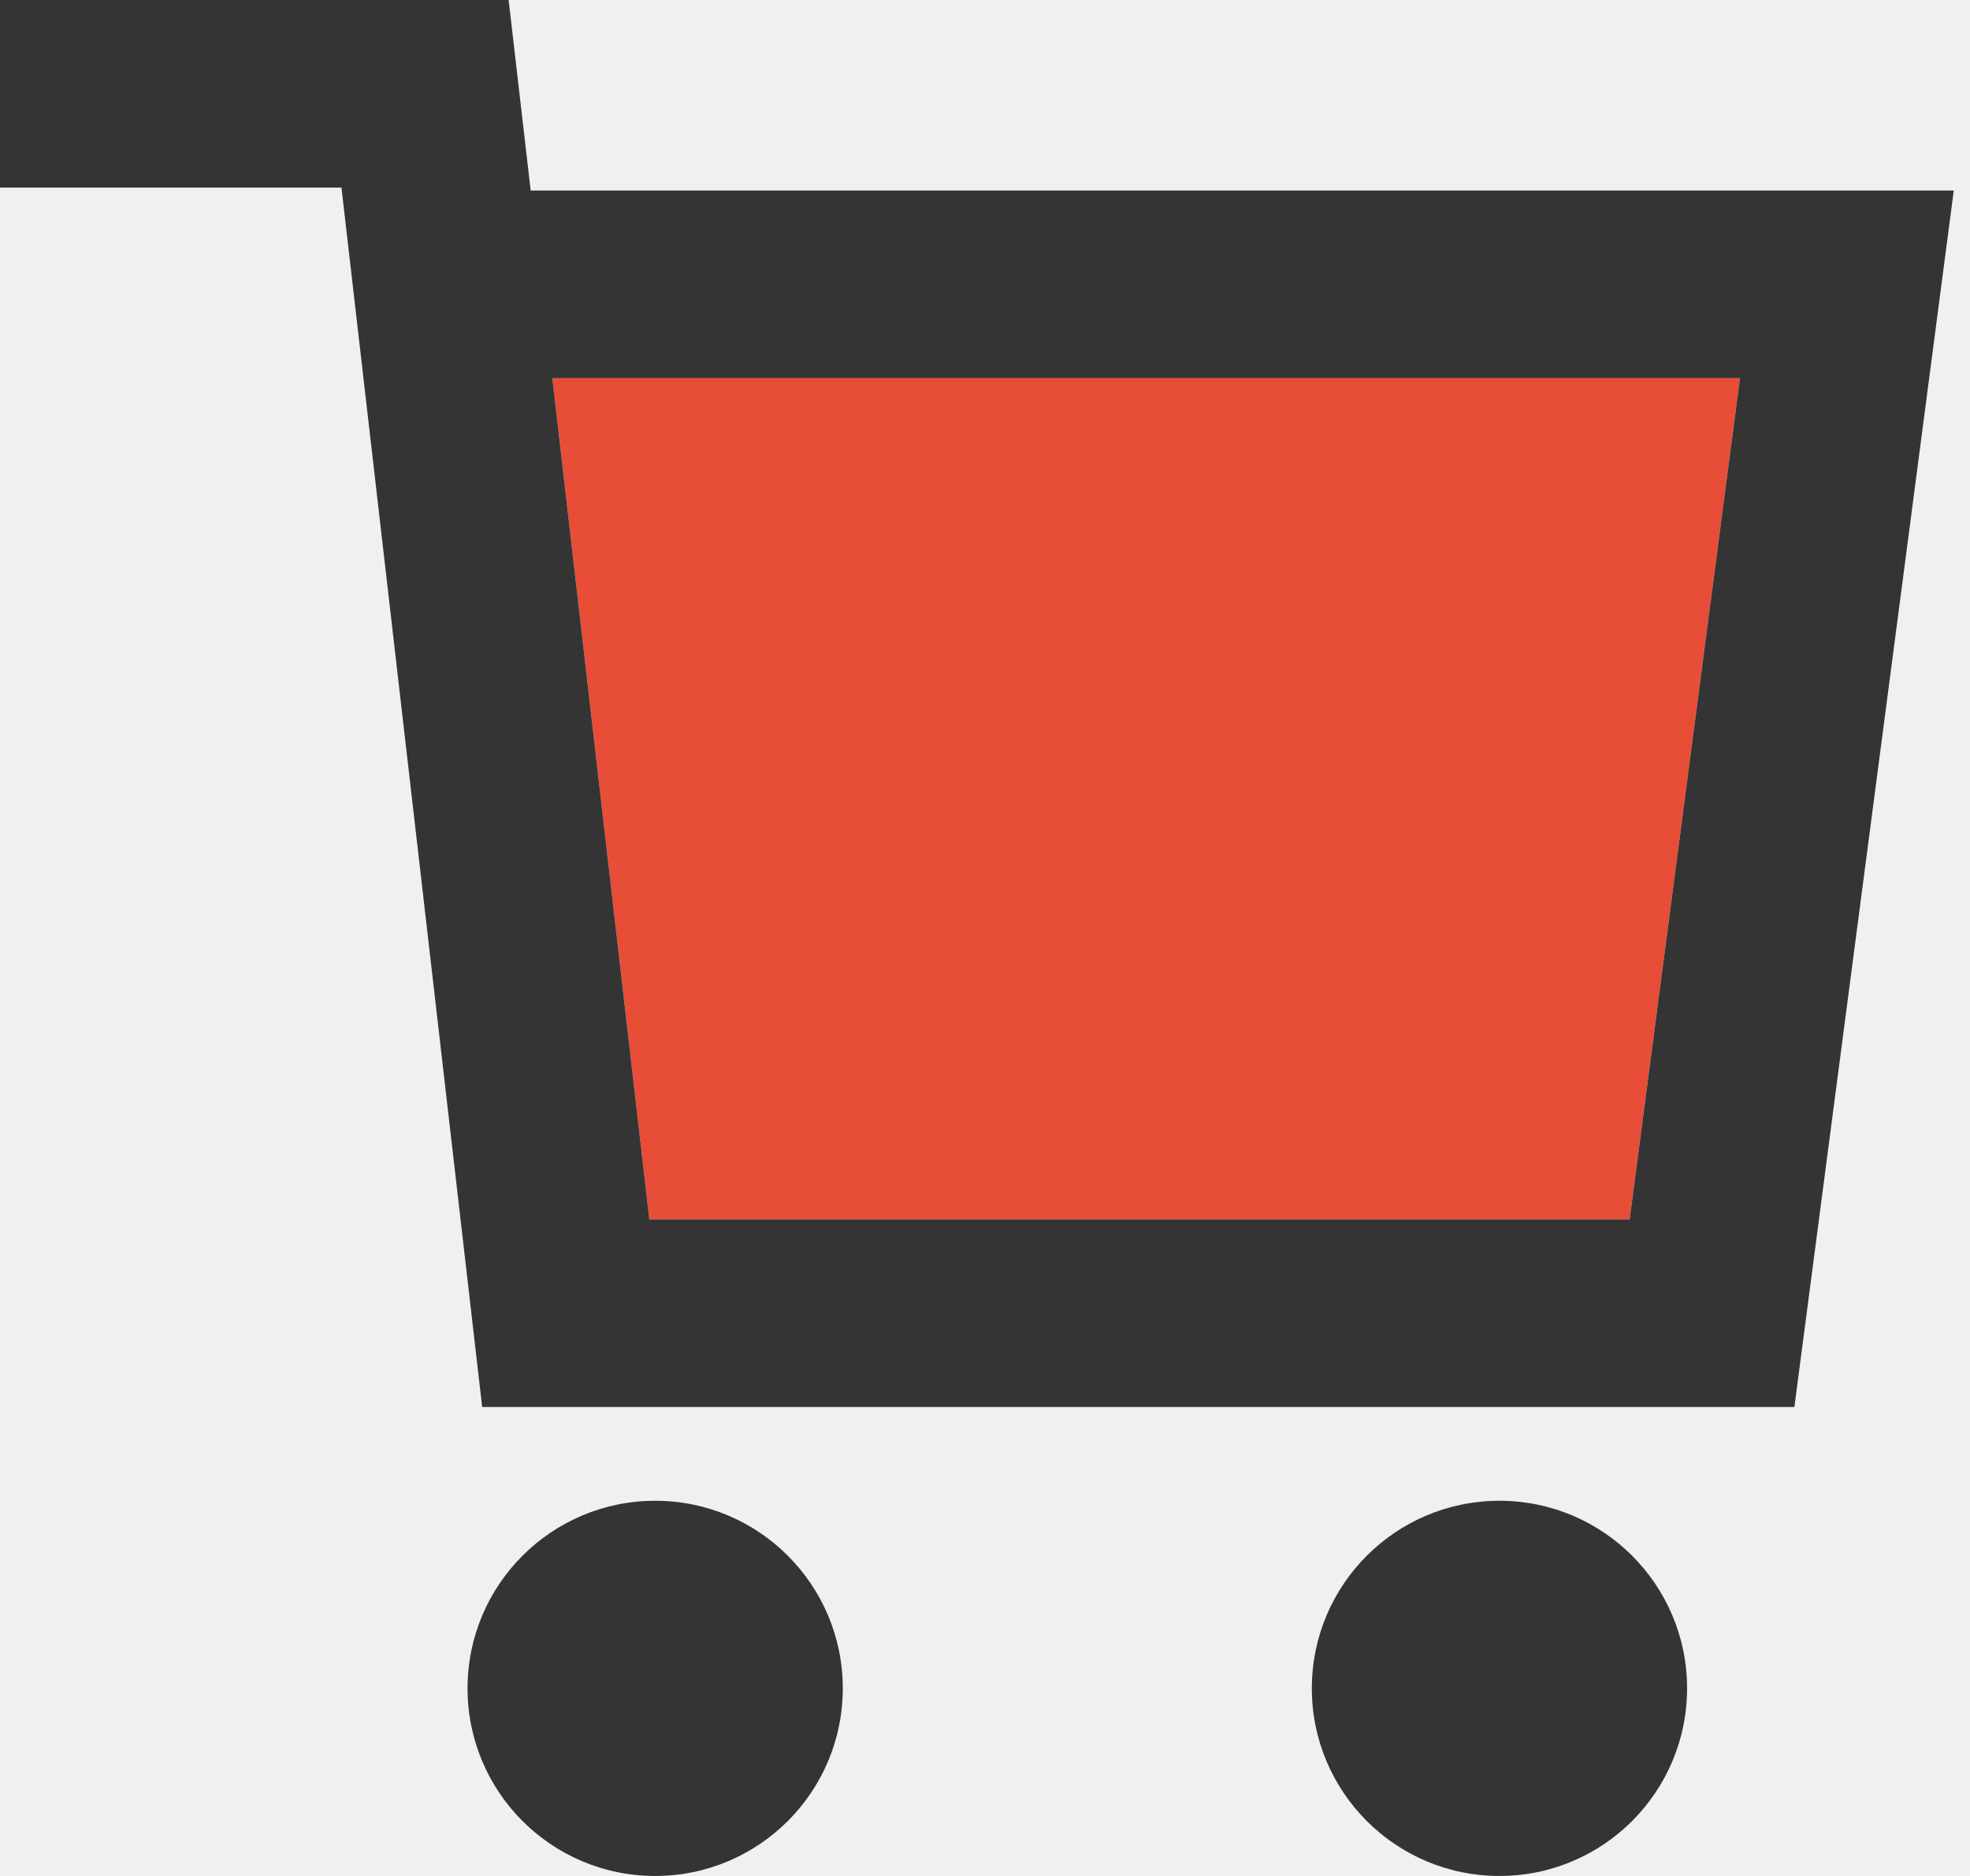
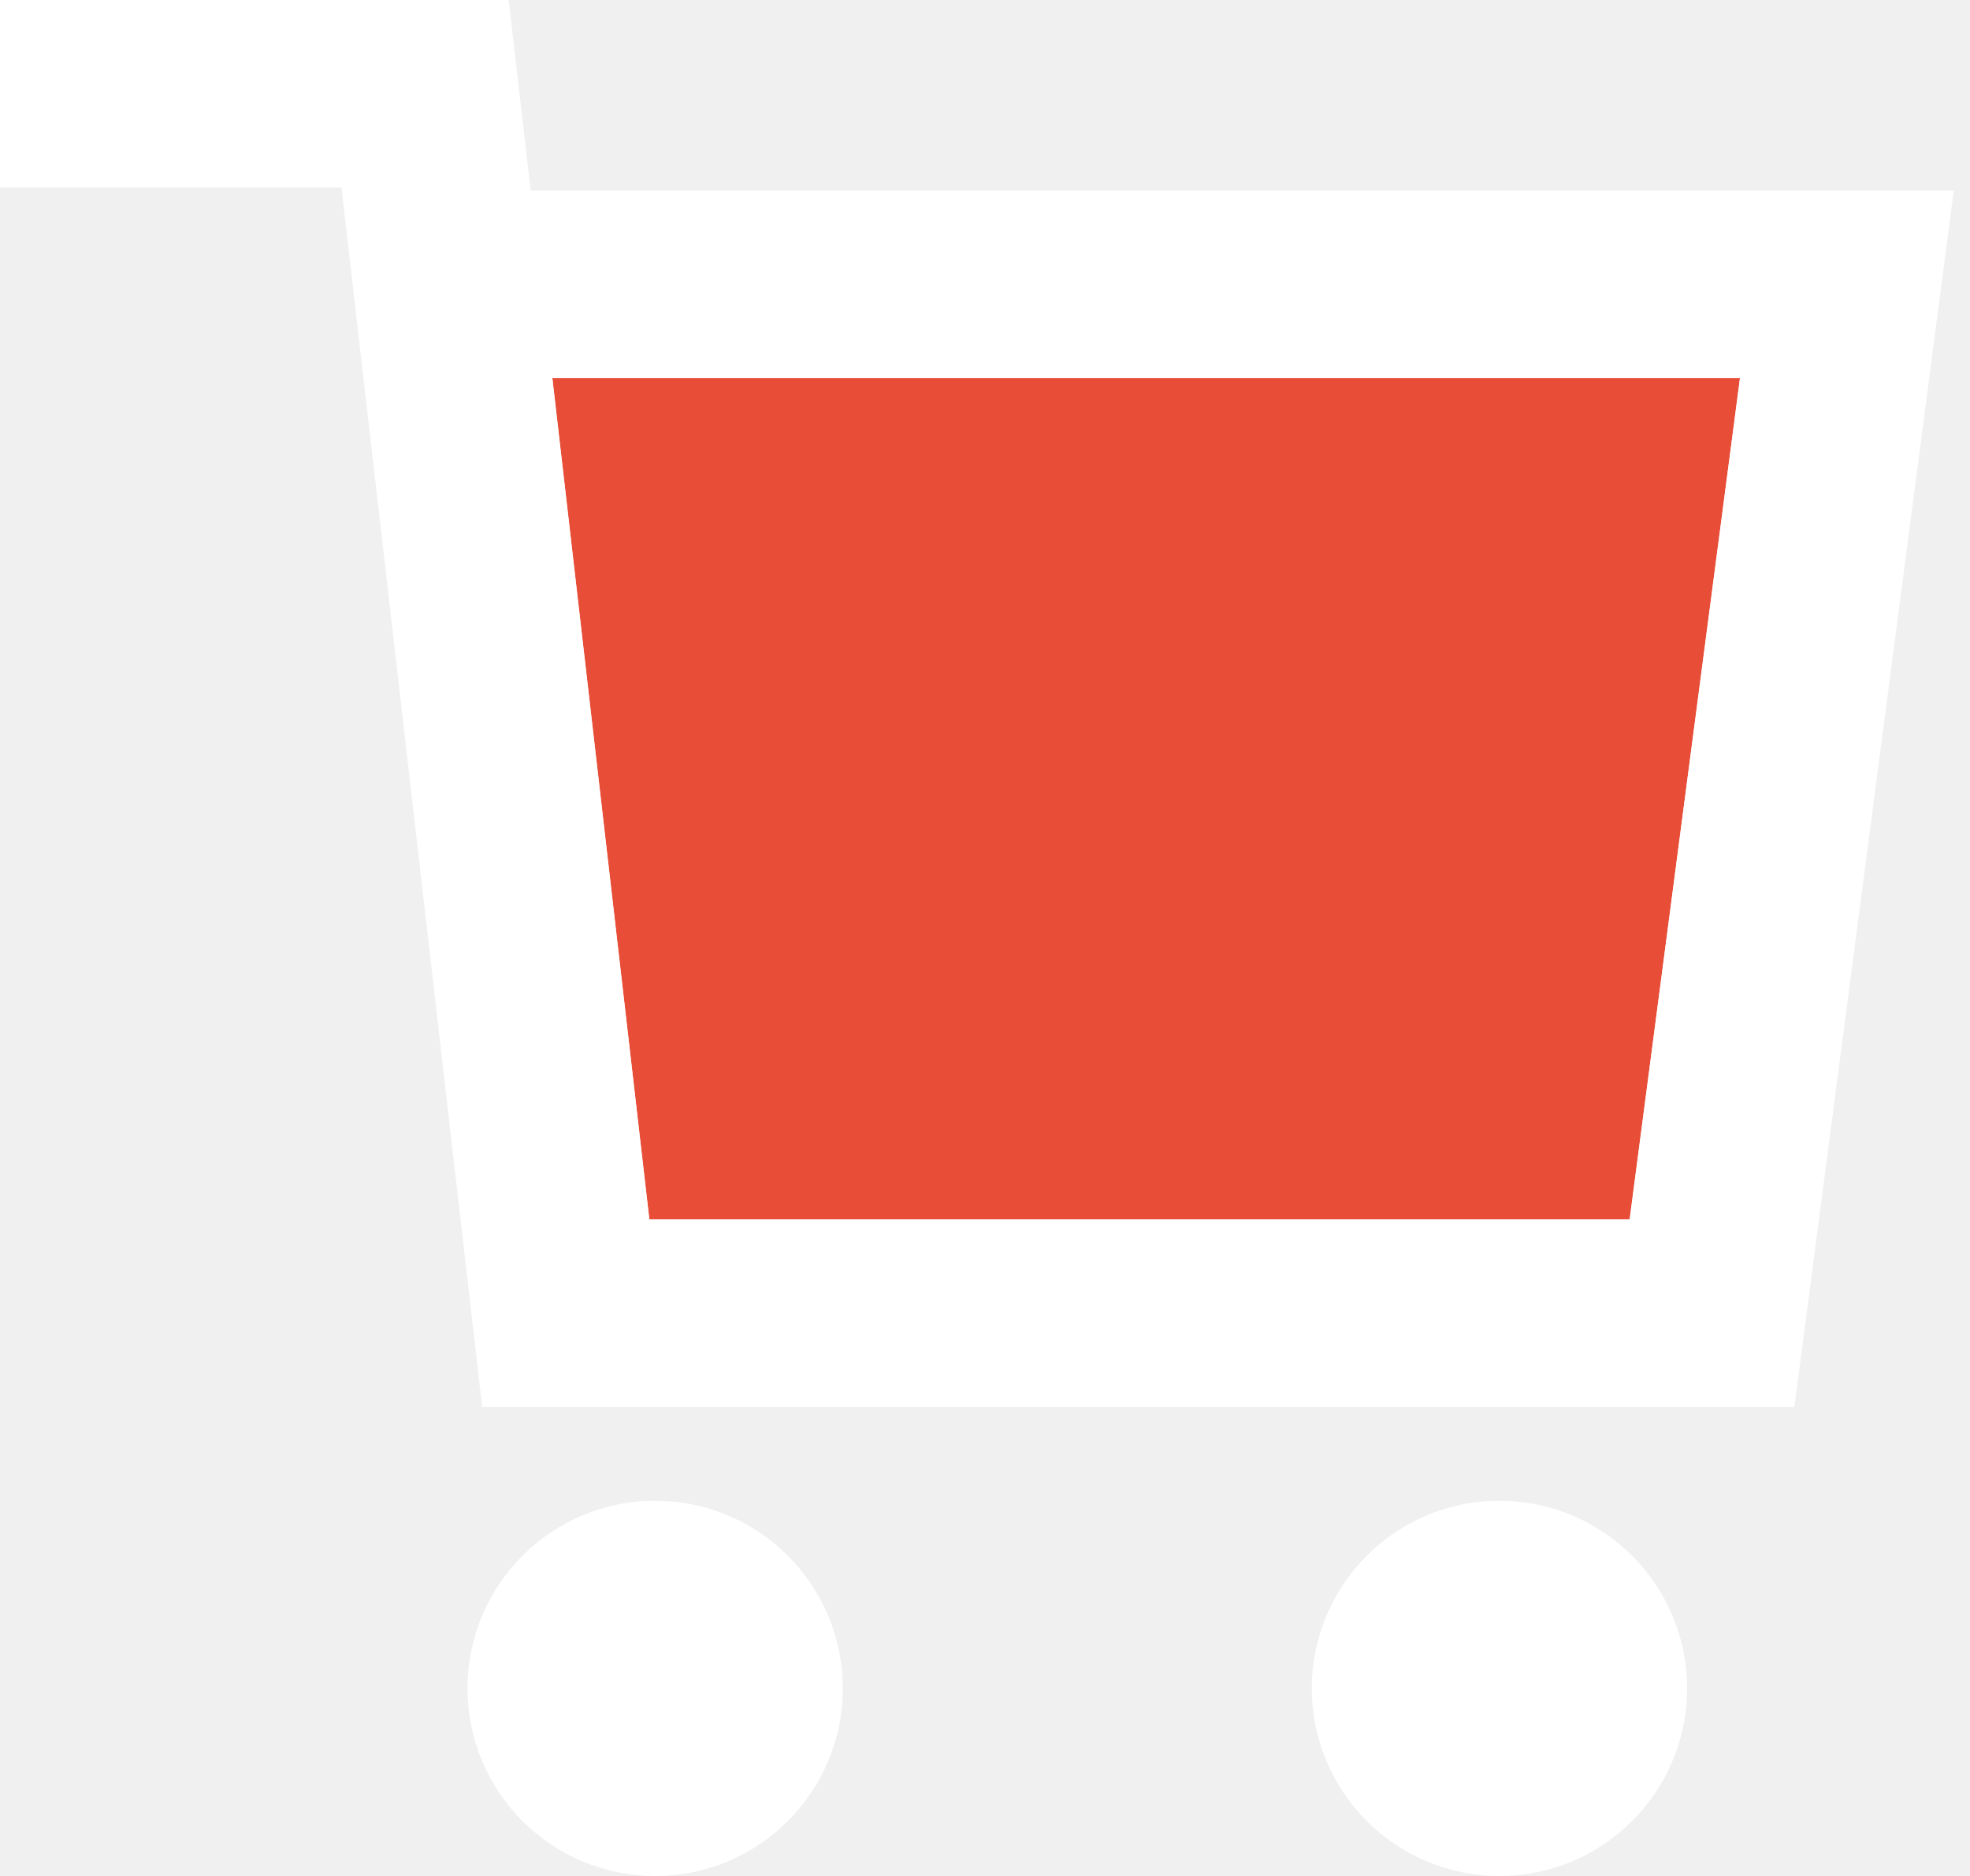
<svg xmlns="http://www.w3.org/2000/svg" id="Layer_1" width="21" height="20">
  <path fill="#E84D37" d="M5.888 4.031L6.922 13h10.45l1.176-8.969z" />
-   <circle cx="6.984" cy="18" r="2" fill="#343434" />
-   <circle cx="15.984" cy="18" r="2" fill="#343434" />
-   <path fill="#343434" d="M5.657 2.031L5.422 0H0v2h3.64l1.5 13h13.988l1.699-12.969H5.657zM17.372 13H6.922L5.888 4.031h12.66L17.372 13z" />
+   <circle cx="6.984" cy="18" r="2" fill="#FFF" />
+   <circle cx="15.984" cy="18" r="2" fill="#FFF" />
+   <path fill="#FFF" d="M5.657 2.031L5.422 0H0v2h3.64l1.5 13h13.988l1.699-12.969H5.657zM17.372 13H6.922L5.888 4.031h12.66L17.372 13z" />
</svg>
